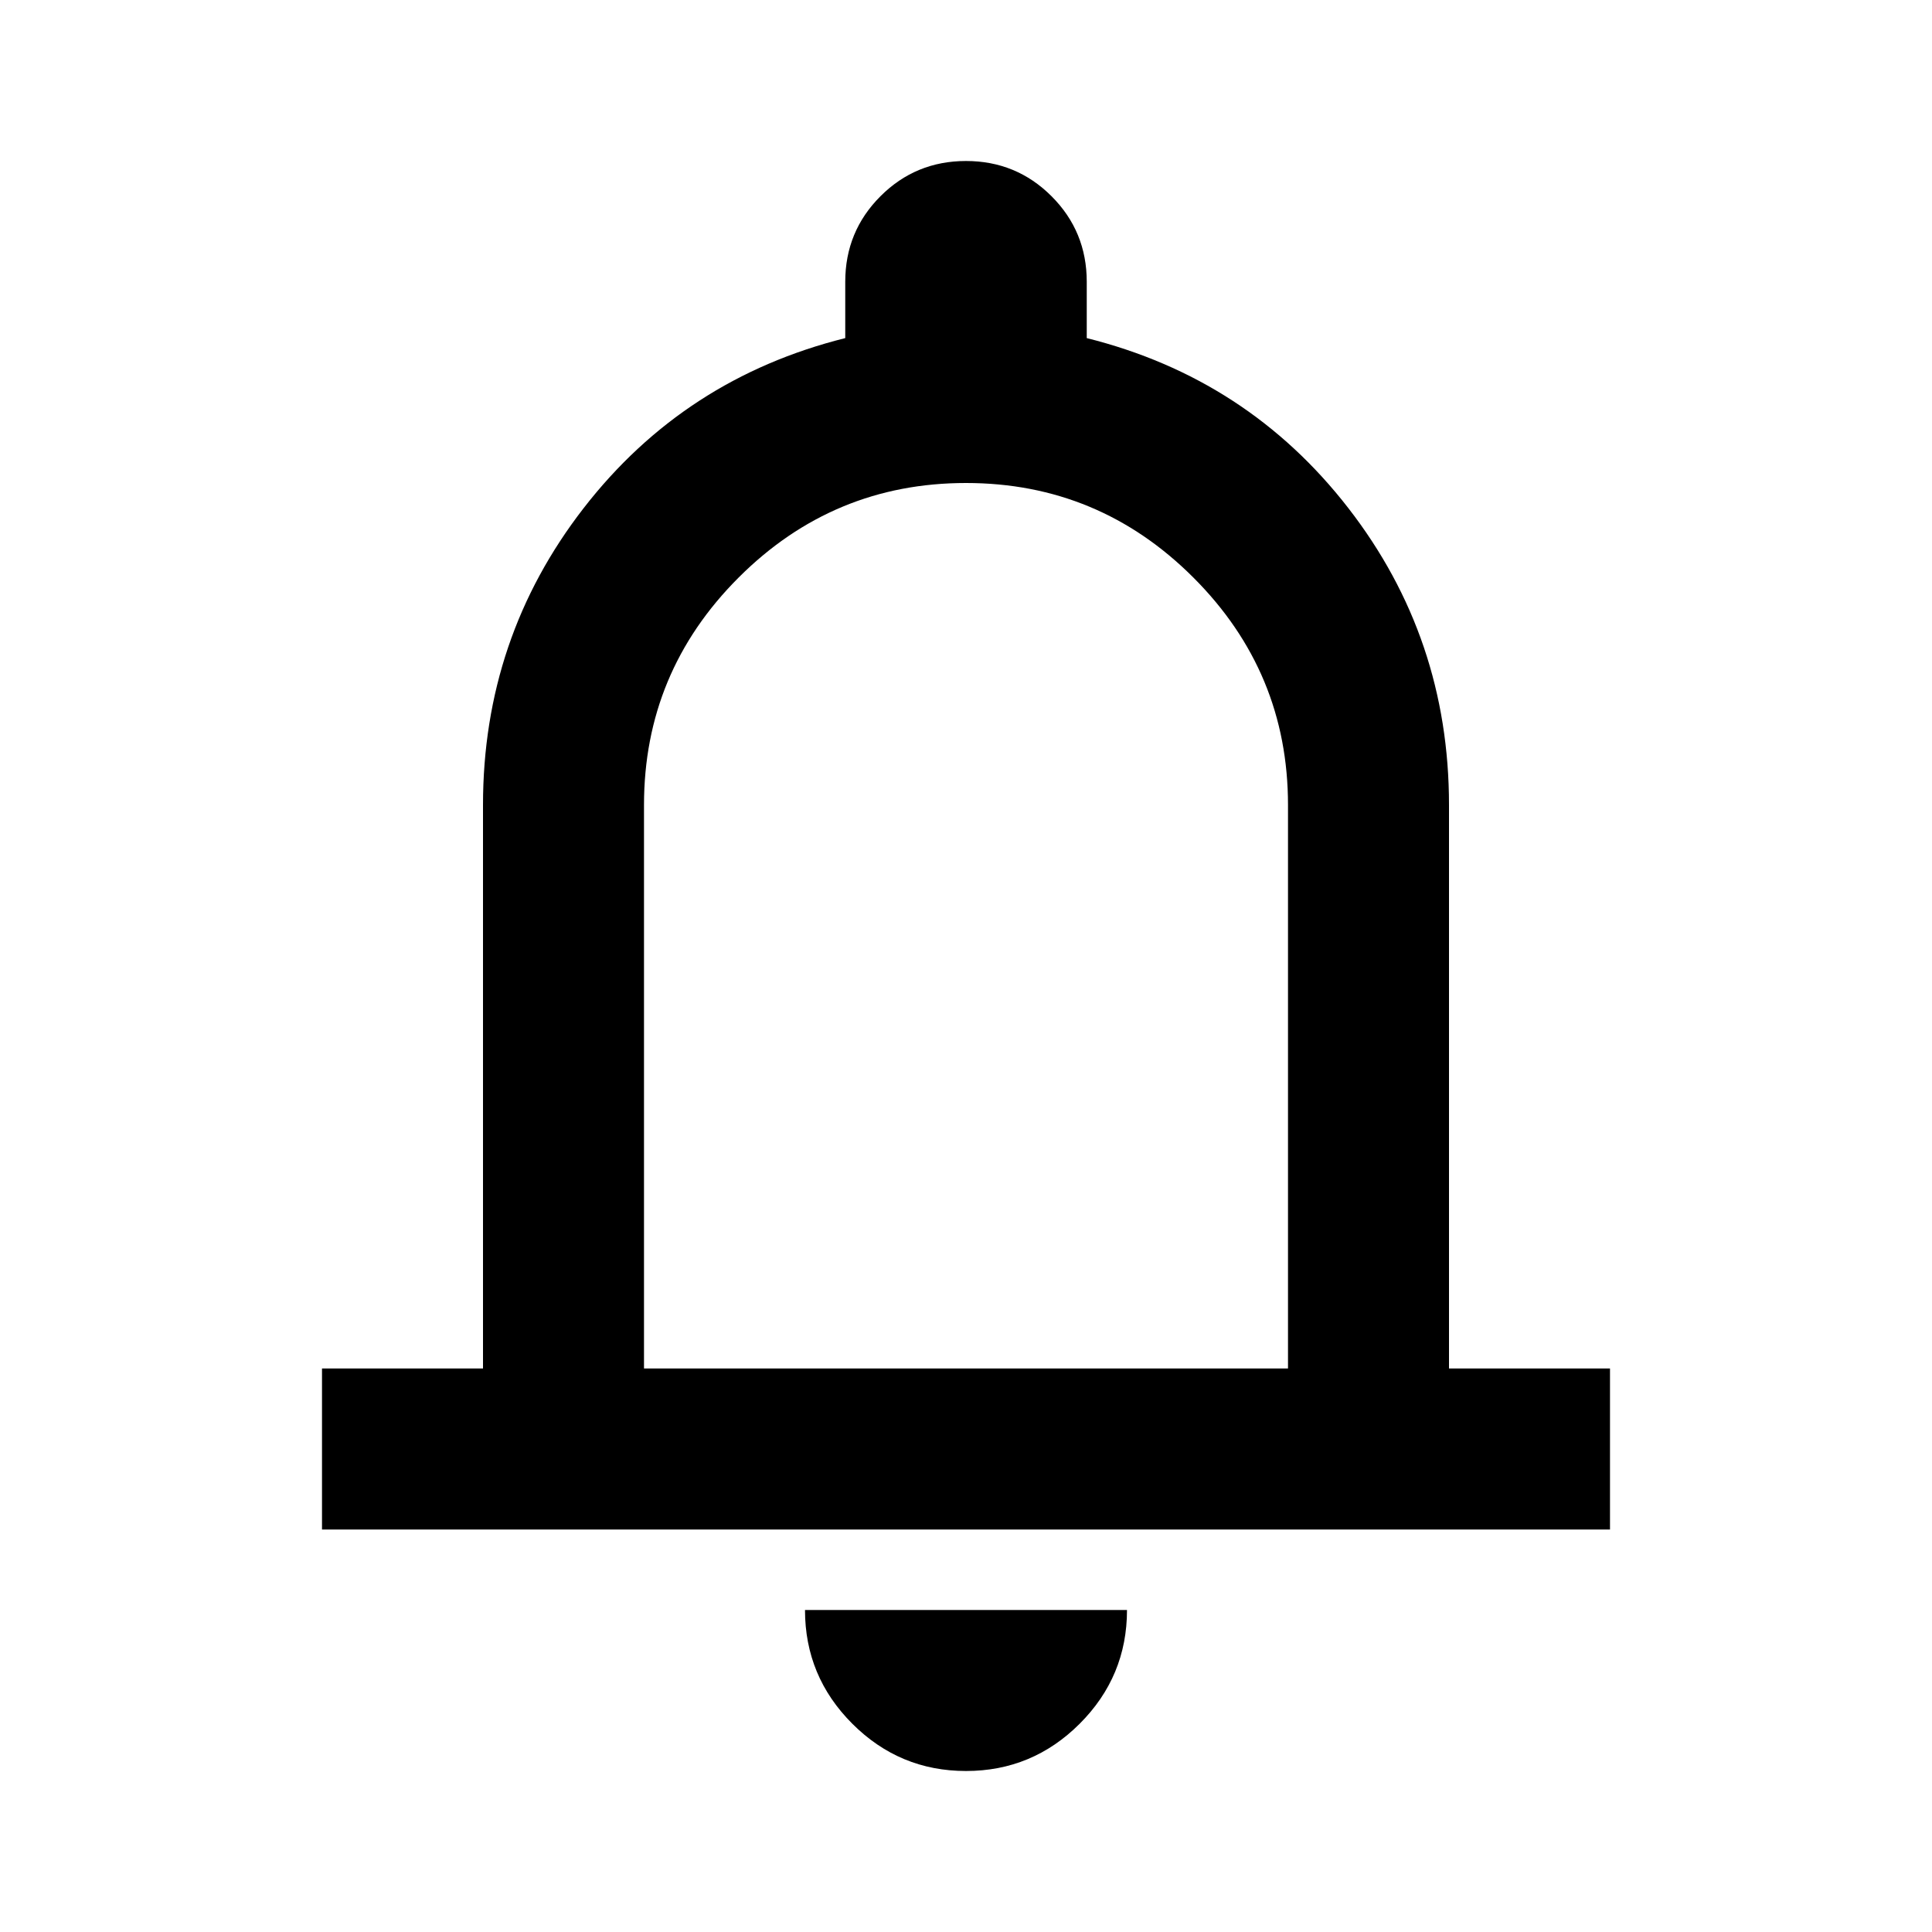
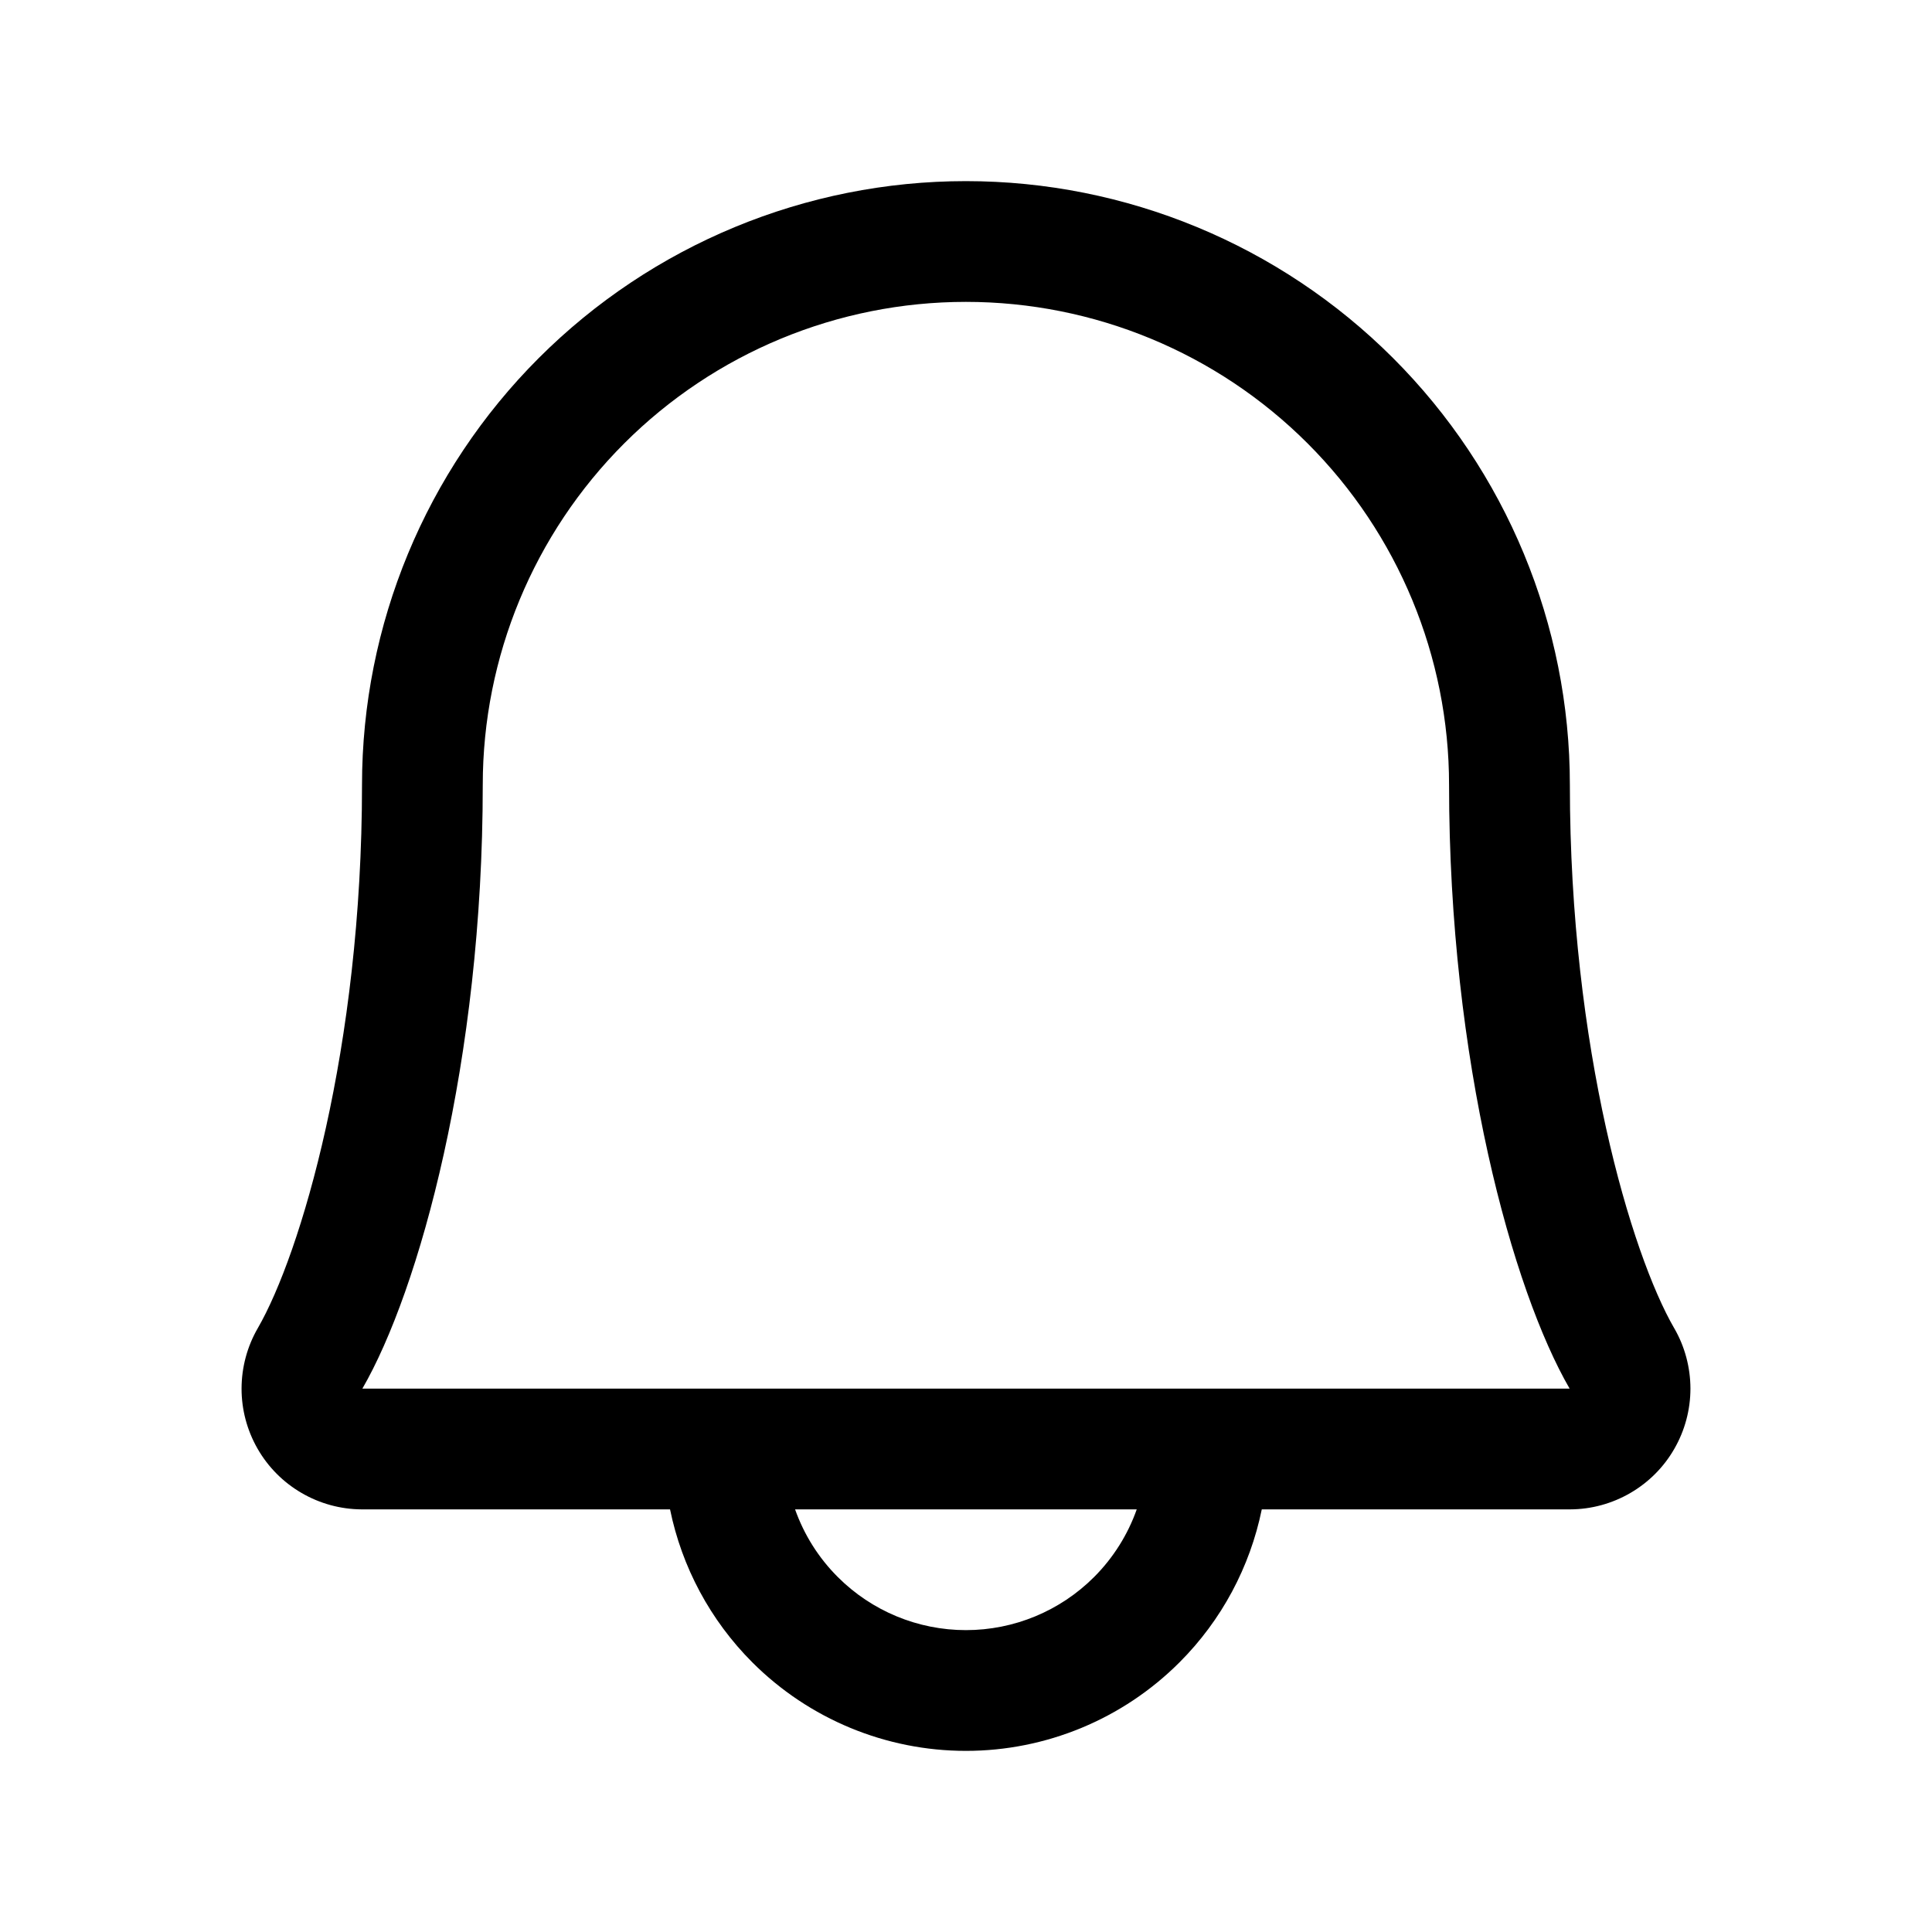
- <svg xmlns="http://www.w3.org/2000/svg" height="24px" viewBox="0 -960 960 960" width="24px" fill="currentColor">
-   <path d="M160-200v-80h80v-280q0-83 50-147.5T420-792v-28q0-25 17.5-42.5T480-880q25 0 42.5 17.5T540-820v28q80 20 130 84.5T720-560v280h80v80H160Zm320-300Zm0 420q-33 0-56.5-23.5T400-160h160q0 33-23.5 56.5T480-80ZM320-280h320v-280q0-66-47-113t-113-47q-66 0-113 47t-47 113v280Z" />
+ <svg xmlns="http://www.w3.org/2000/svg" fill="currentColor" viewBox="0 0 32 32">
+   <path fill-rule="evenodd" clip-rule="evenodd" d="M11.098 25H5.99C5.639 24.998 5.296 24.904 4.993 24.727C4.691 24.551 4.44 24.299 4.266 23.995C4.092 23.691 4 23.347 4.001 22.997C4.002 22.647 4.094 22.303 4.269 22C4.977 20.776 5.996 17.367 5.996 13C5.996 10.348 7.049 7.804 8.925 5.929C10.801 4.054 13.346 3 15.998 3C18.651 3 21.196 4.054 23.072 5.929C24.948 7.804 26.002 10.348 26.002 13C26.002 17.368 27.021 20.775 27.73 21.999L27.731 22C27.906 22.303 27.998 22.648 27.999 22.998C27.999 23.349 27.907 23.693 27.732 23.997C27.558 24.301 27.306 24.553 27.003 24.729C26.7 24.905 26.356 24.999 26.005 25L26.002 25H20.899C20.704 25.953 20.234 26.837 19.535 27.535C18.597 28.473 17.325 29 15.999 29C14.672 29 13.4 28.473 12.462 27.535C11.764 26.837 11.293 25.953 11.098 25ZM10.34 7.343C11.841 5.843 13.876 5 15.998 5C18.121 5 20.156 5.843 21.657 7.343C23.158 8.843 24.001 10.878 24.001 13C24.001 17.586 25.056 21.373 25.998 23L20.003 23C20.002 23 20.001 23 20 23C19.999 23 19.998 23 19.997 23L12 23C11.999 23 11.998 23 11.998 23C11.997 23 11.996 23 11.995 23L6.002 23C6.942 21.374 7.996 17.585 7.996 13C7.996 10.878 8.839 8.843 10.34 7.343ZM13.169 25C13.317 25.418 13.557 25.802 13.877 26.121C14.44 26.684 15.203 27 15.999 27C16.795 27 17.558 26.684 18.121 26.121C18.44 25.802 18.68 25.418 18.828 25H13.169Z" fill="currentColor" />
</svg>
